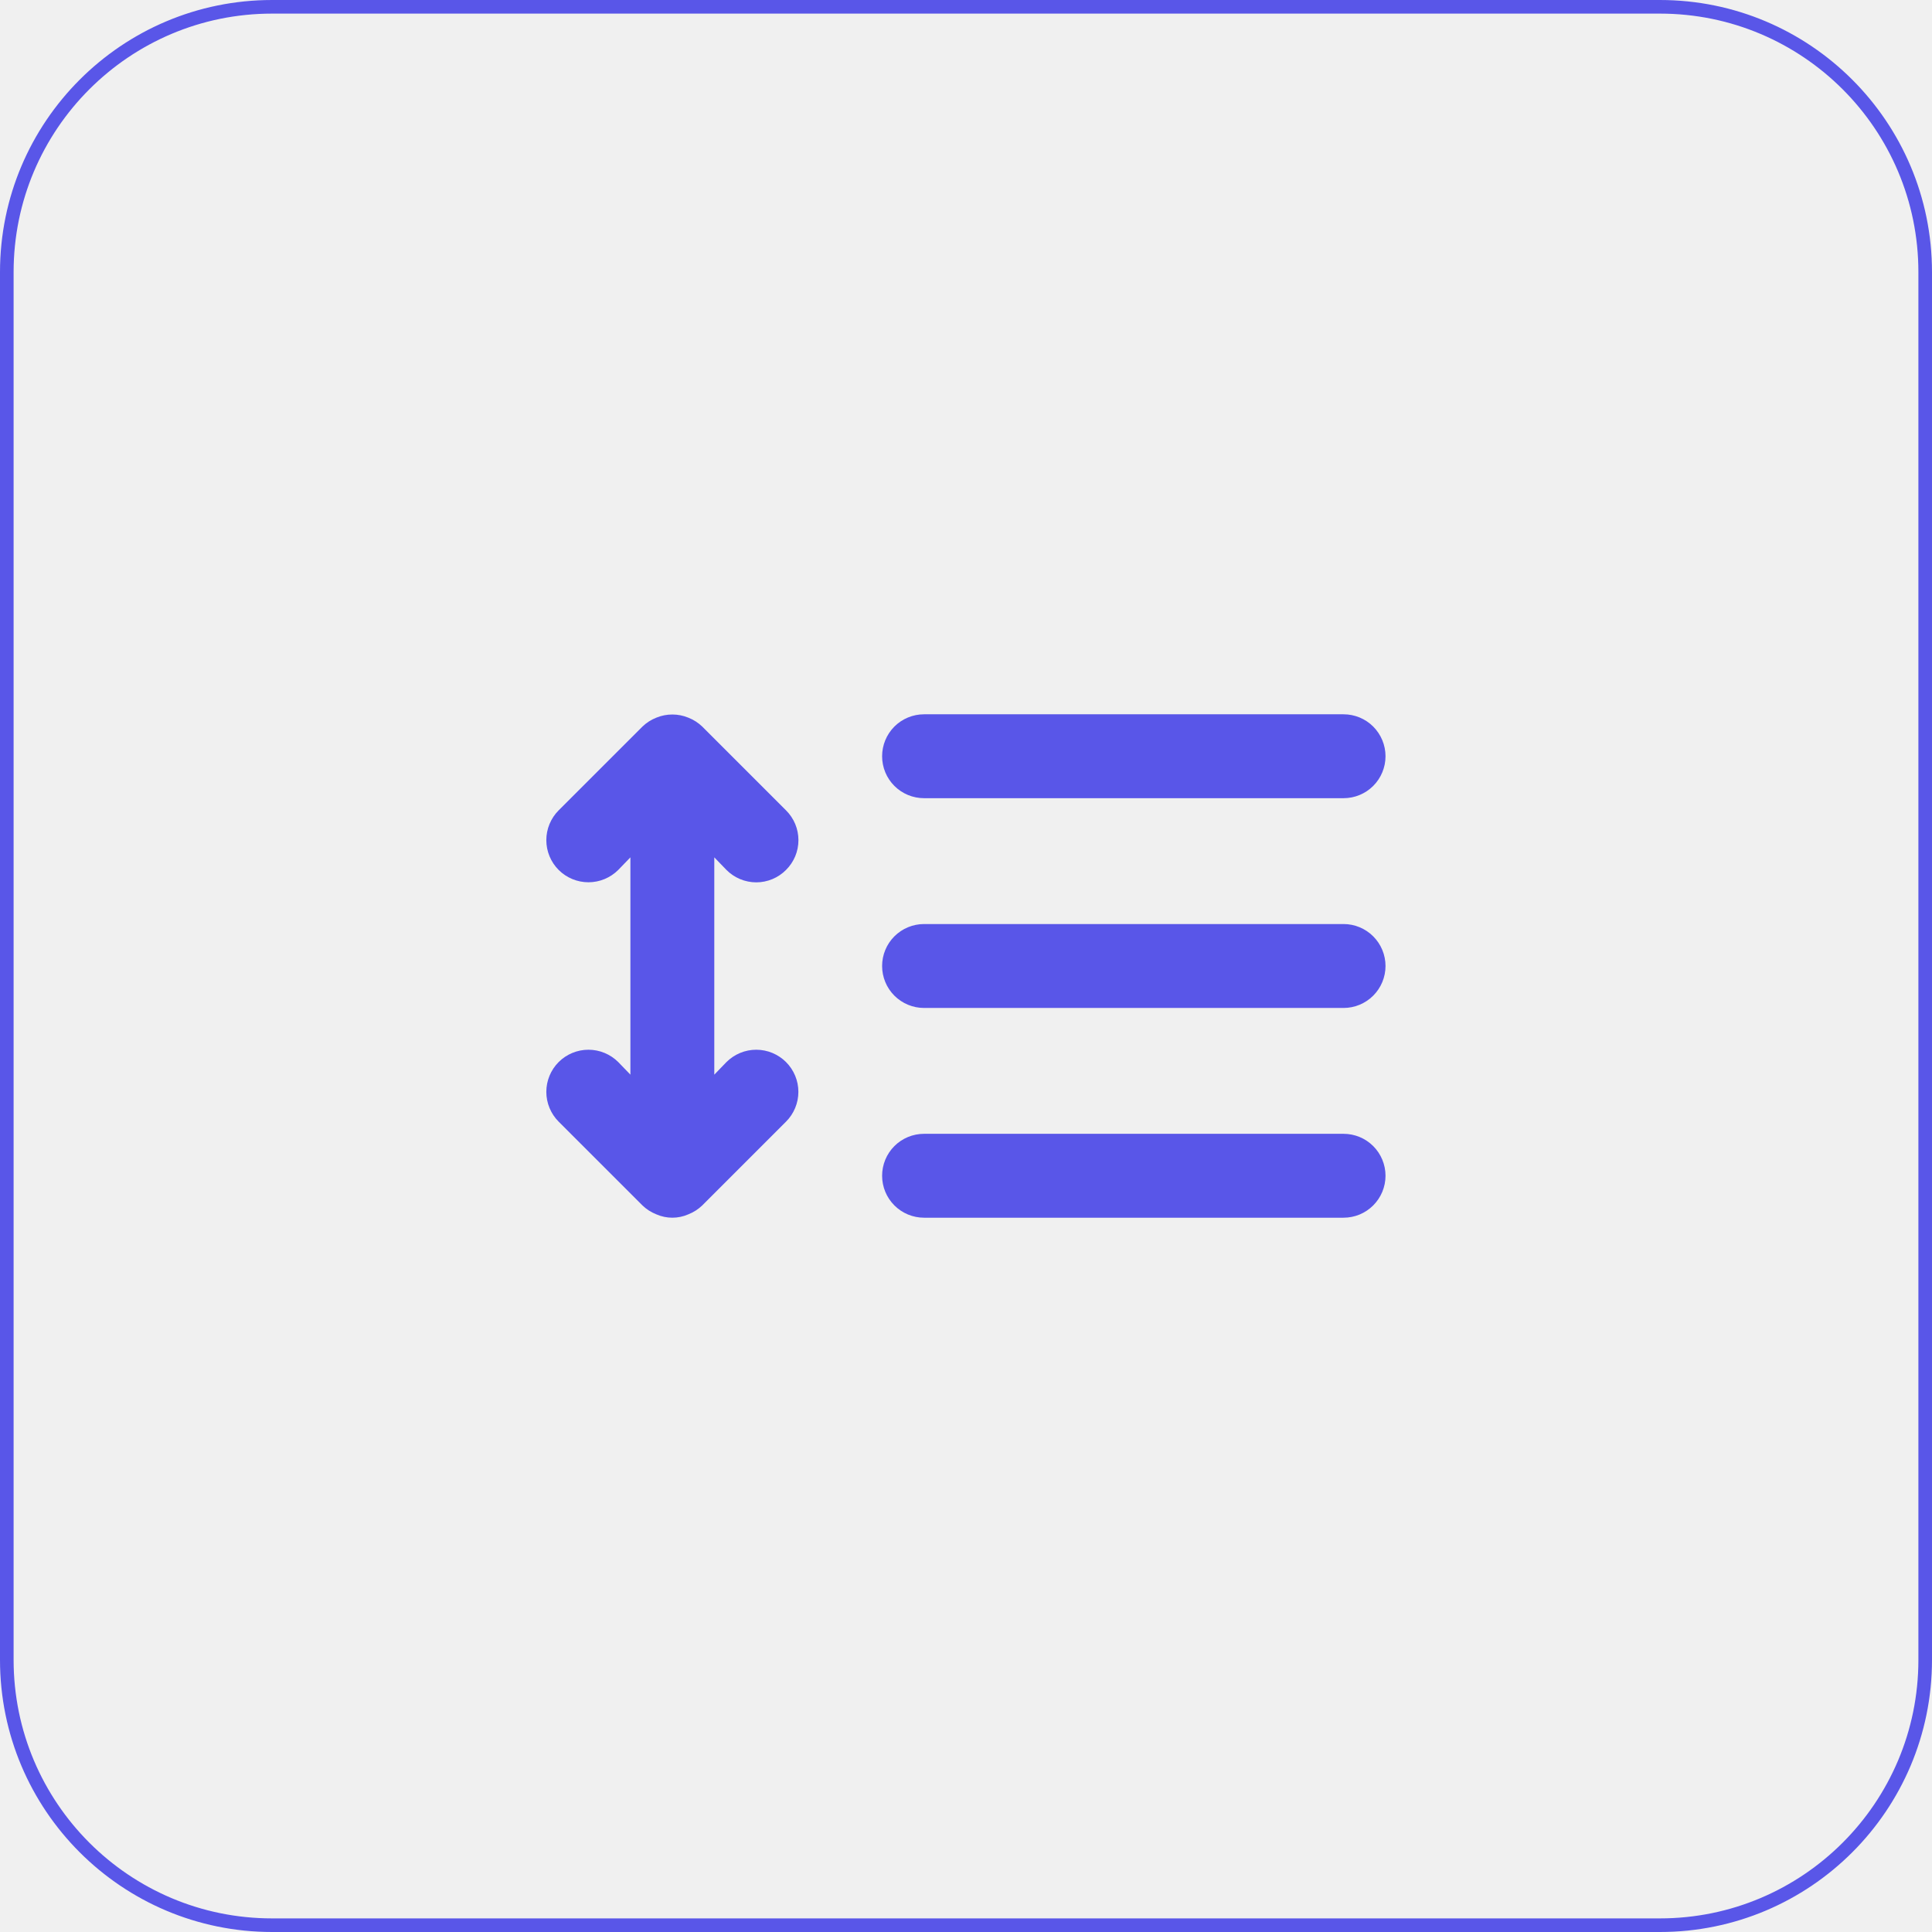
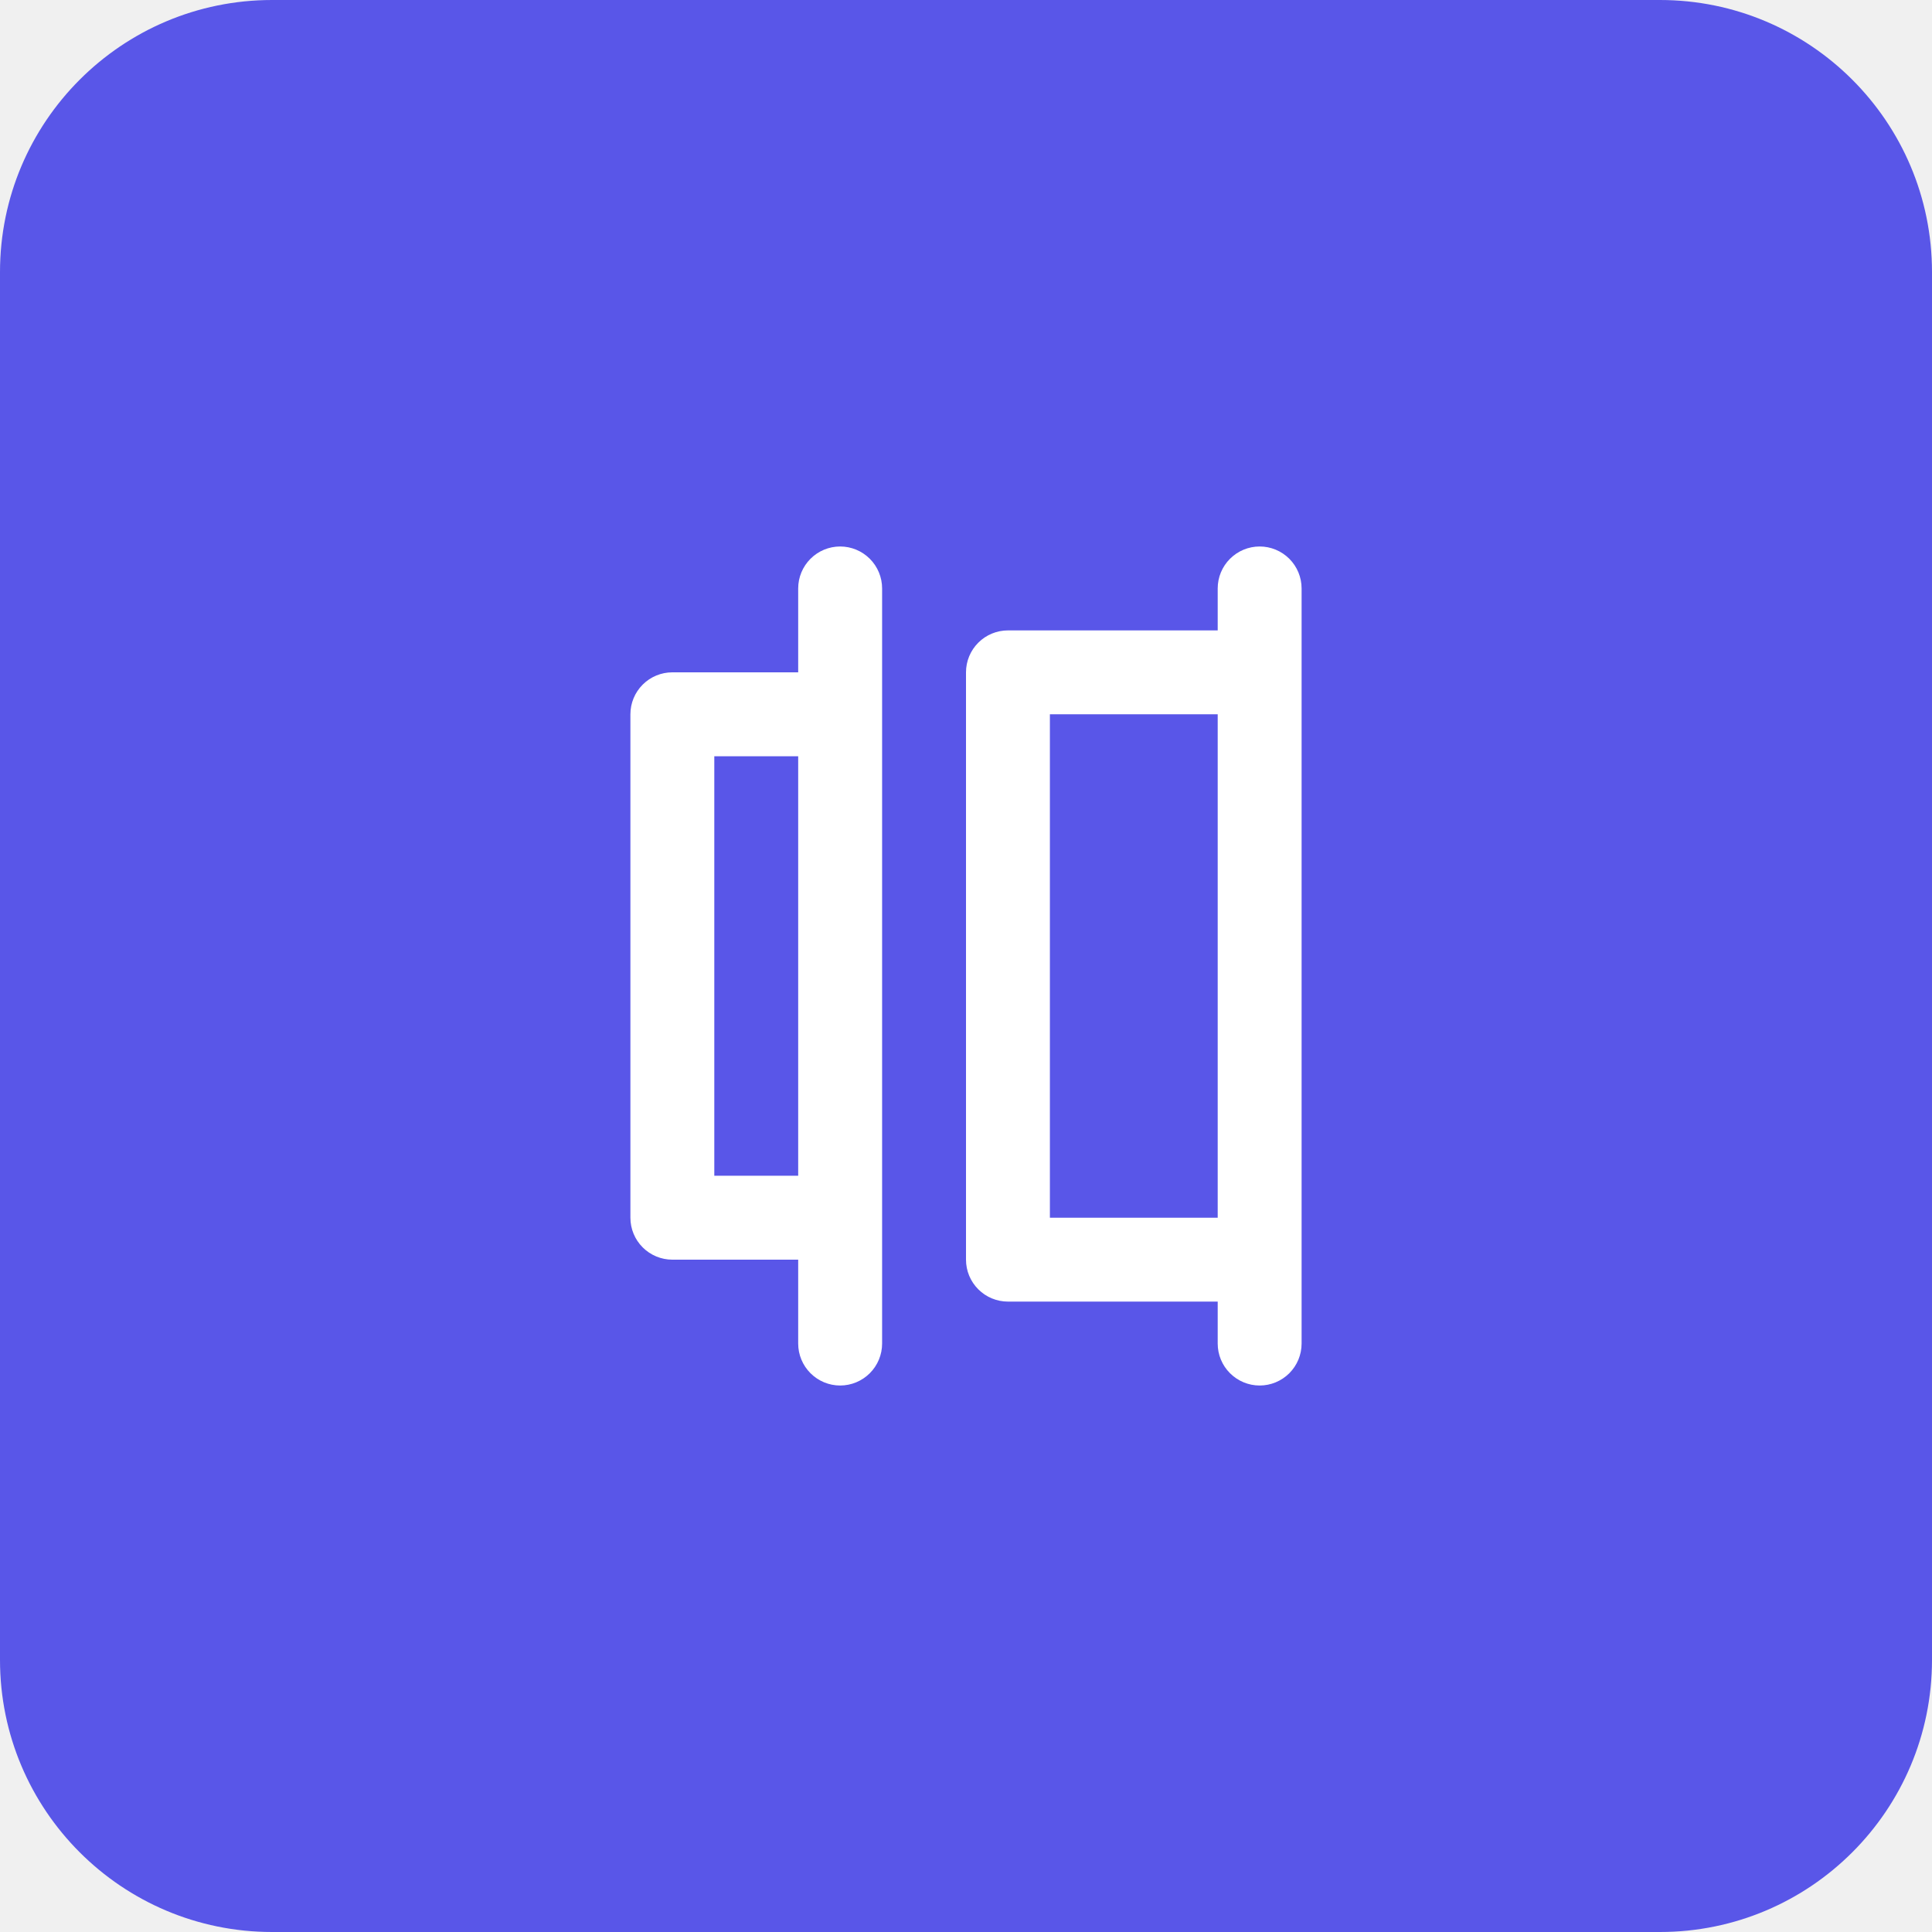
<svg xmlns="http://www.w3.org/2000/svg" width="71" height="71" viewBox="0 0 71 71" fill="none">
-   <rect x="0.25" y="0.25" width="70.5" height="70.5" rx="9.75" stroke="#5956E8" stroke-width="0.5" />
-   <path d="M26.697 31.97C26.84 32.114 27.011 32.229 27.199 32.307C27.387 32.385 27.588 32.426 27.792 32.426C27.995 32.426 28.197 32.385 28.385 32.307C28.572 32.229 28.743 32.114 28.886 31.97C29.031 31.826 29.145 31.656 29.224 31.468C29.302 31.28 29.342 31.078 29.342 30.875C29.342 30.672 29.302 30.47 29.224 30.282C29.145 30.094 29.031 29.924 28.886 29.78L25.803 26.697C25.656 26.557 25.483 26.447 25.294 26.373C24.919 26.219 24.498 26.219 24.122 26.373C23.933 26.447 23.76 26.557 23.614 26.697L20.53 29.78C20.24 30.071 20.077 30.465 20.077 30.875C20.077 31.285 20.24 31.679 20.53 31.97C20.821 32.26 21.215 32.423 21.625 32.423C22.035 32.423 22.429 32.26 22.72 31.97L23.167 31.507V39.493L22.72 39.03C22.429 38.74 22.035 38.577 21.625 38.577C21.215 38.577 20.821 38.74 20.53 39.03C20.24 39.321 20.077 39.715 20.077 40.125C20.077 40.535 20.24 40.929 20.53 41.22L23.614 44.303C23.76 44.443 23.933 44.553 24.122 44.627C24.307 44.708 24.507 44.75 24.708 44.75C24.91 44.75 25.11 44.708 25.294 44.627C25.483 44.553 25.656 44.443 25.803 44.303L28.886 41.22C29.03 41.076 29.144 40.905 29.222 40.717C29.3 40.53 29.34 40.328 29.34 40.125C29.34 39.922 29.3 39.72 29.222 39.533C29.144 39.345 29.03 39.174 28.886 39.03C28.742 38.887 28.572 38.773 28.384 38.695C28.196 38.617 27.995 38.577 27.792 38.577C27.588 38.577 27.387 38.617 27.199 38.695C27.012 38.773 26.841 38.887 26.697 39.03L26.25 39.493V31.507L26.697 31.97ZM33.958 29.333H49.375C49.784 29.333 50.176 29.171 50.465 28.882C50.754 28.593 50.917 28.201 50.917 27.792C50.917 27.383 50.754 26.991 50.465 26.701C50.176 26.412 49.784 26.25 49.375 26.25H33.958C33.55 26.25 33.157 26.412 32.868 26.701C32.579 26.991 32.417 27.383 32.417 27.792C32.417 28.201 32.579 28.593 32.868 28.882C33.157 29.171 33.55 29.333 33.958 29.333ZM49.375 33.958H33.958C33.55 33.958 33.157 34.121 32.868 34.41C32.579 34.699 32.417 35.091 32.417 35.5C32.417 35.909 32.579 36.301 32.868 36.59C33.157 36.879 33.55 37.042 33.958 37.042H49.375C49.784 37.042 50.176 36.879 50.465 36.59C50.754 36.301 50.917 35.909 50.917 35.5C50.917 35.091 50.754 34.699 50.465 34.41C50.176 34.121 49.784 33.958 49.375 33.958ZM49.375 41.667H33.958C33.55 41.667 33.157 41.829 32.868 42.118C32.579 42.407 32.417 42.8 32.417 43.208C32.417 43.617 32.579 44.009 32.868 44.298C33.157 44.588 33.55 44.75 33.958 44.75H49.375C49.784 44.75 50.176 44.588 50.465 44.298C50.754 44.009 50.917 43.617 50.917 43.208C50.917 42.8 50.754 42.407 50.465 42.118C50.176 41.829 49.784 41.667 49.375 41.667Z" fill="#5956E8" />
+   <rect width="71" height="71" rx="10" fill="#5956E8" />
+   <path d="M46.292 20.083C45.883 20.083 45.491 20.246 45.202 20.535C44.912 20.824 44.75 21.216 44.75 21.625V23.167H37.042C36.633 23.167 36.241 23.329 35.952 23.618C35.662 23.907 35.5 24.299 35.5 24.708V46.292C35.5 46.701 35.662 47.093 35.952 47.382C36.241 47.671 36.633 47.833 37.042 47.833H44.75V49.375C44.75 49.784 44.912 50.176 45.202 50.465C45.491 50.754 45.883 50.917 46.292 50.917C46.7 50.917 47.093 50.754 47.382 50.465C47.671 50.176 47.833 49.784 47.833 49.375V21.625C47.833 21.216 47.671 20.824 47.382 20.535C47.093 20.246 46.7 20.083 46.292 20.083ZM44.75 44.75H38.583V26.25H44.75V44.75ZM30.875 20.083C30.466 20.083 30.074 20.246 29.785 20.535C29.496 20.824 29.333 21.216 29.333 21.625V24.708H24.708C24.299 24.708 23.907 24.871 23.618 25.16C23.329 25.449 23.167 25.841 23.167 26.25V44.75C23.167 45.159 23.329 45.551 23.618 45.84C23.907 46.129 24.299 46.292 24.708 46.292H29.333V49.375C29.333 49.784 29.496 50.176 29.785 50.465C30.074 50.754 30.466 50.917 30.875 50.917C31.284 50.917 31.676 50.754 31.965 50.465C32.254 50.176 32.417 49.784 32.417 49.375V21.625C32.417 21.216 32.254 20.824 31.965 20.535C31.676 20.246 31.284 20.083 30.875 20.083ZM29.333 43.208H26.25V27.792H29.333V43.208Z" fill="white" />
</svg>
